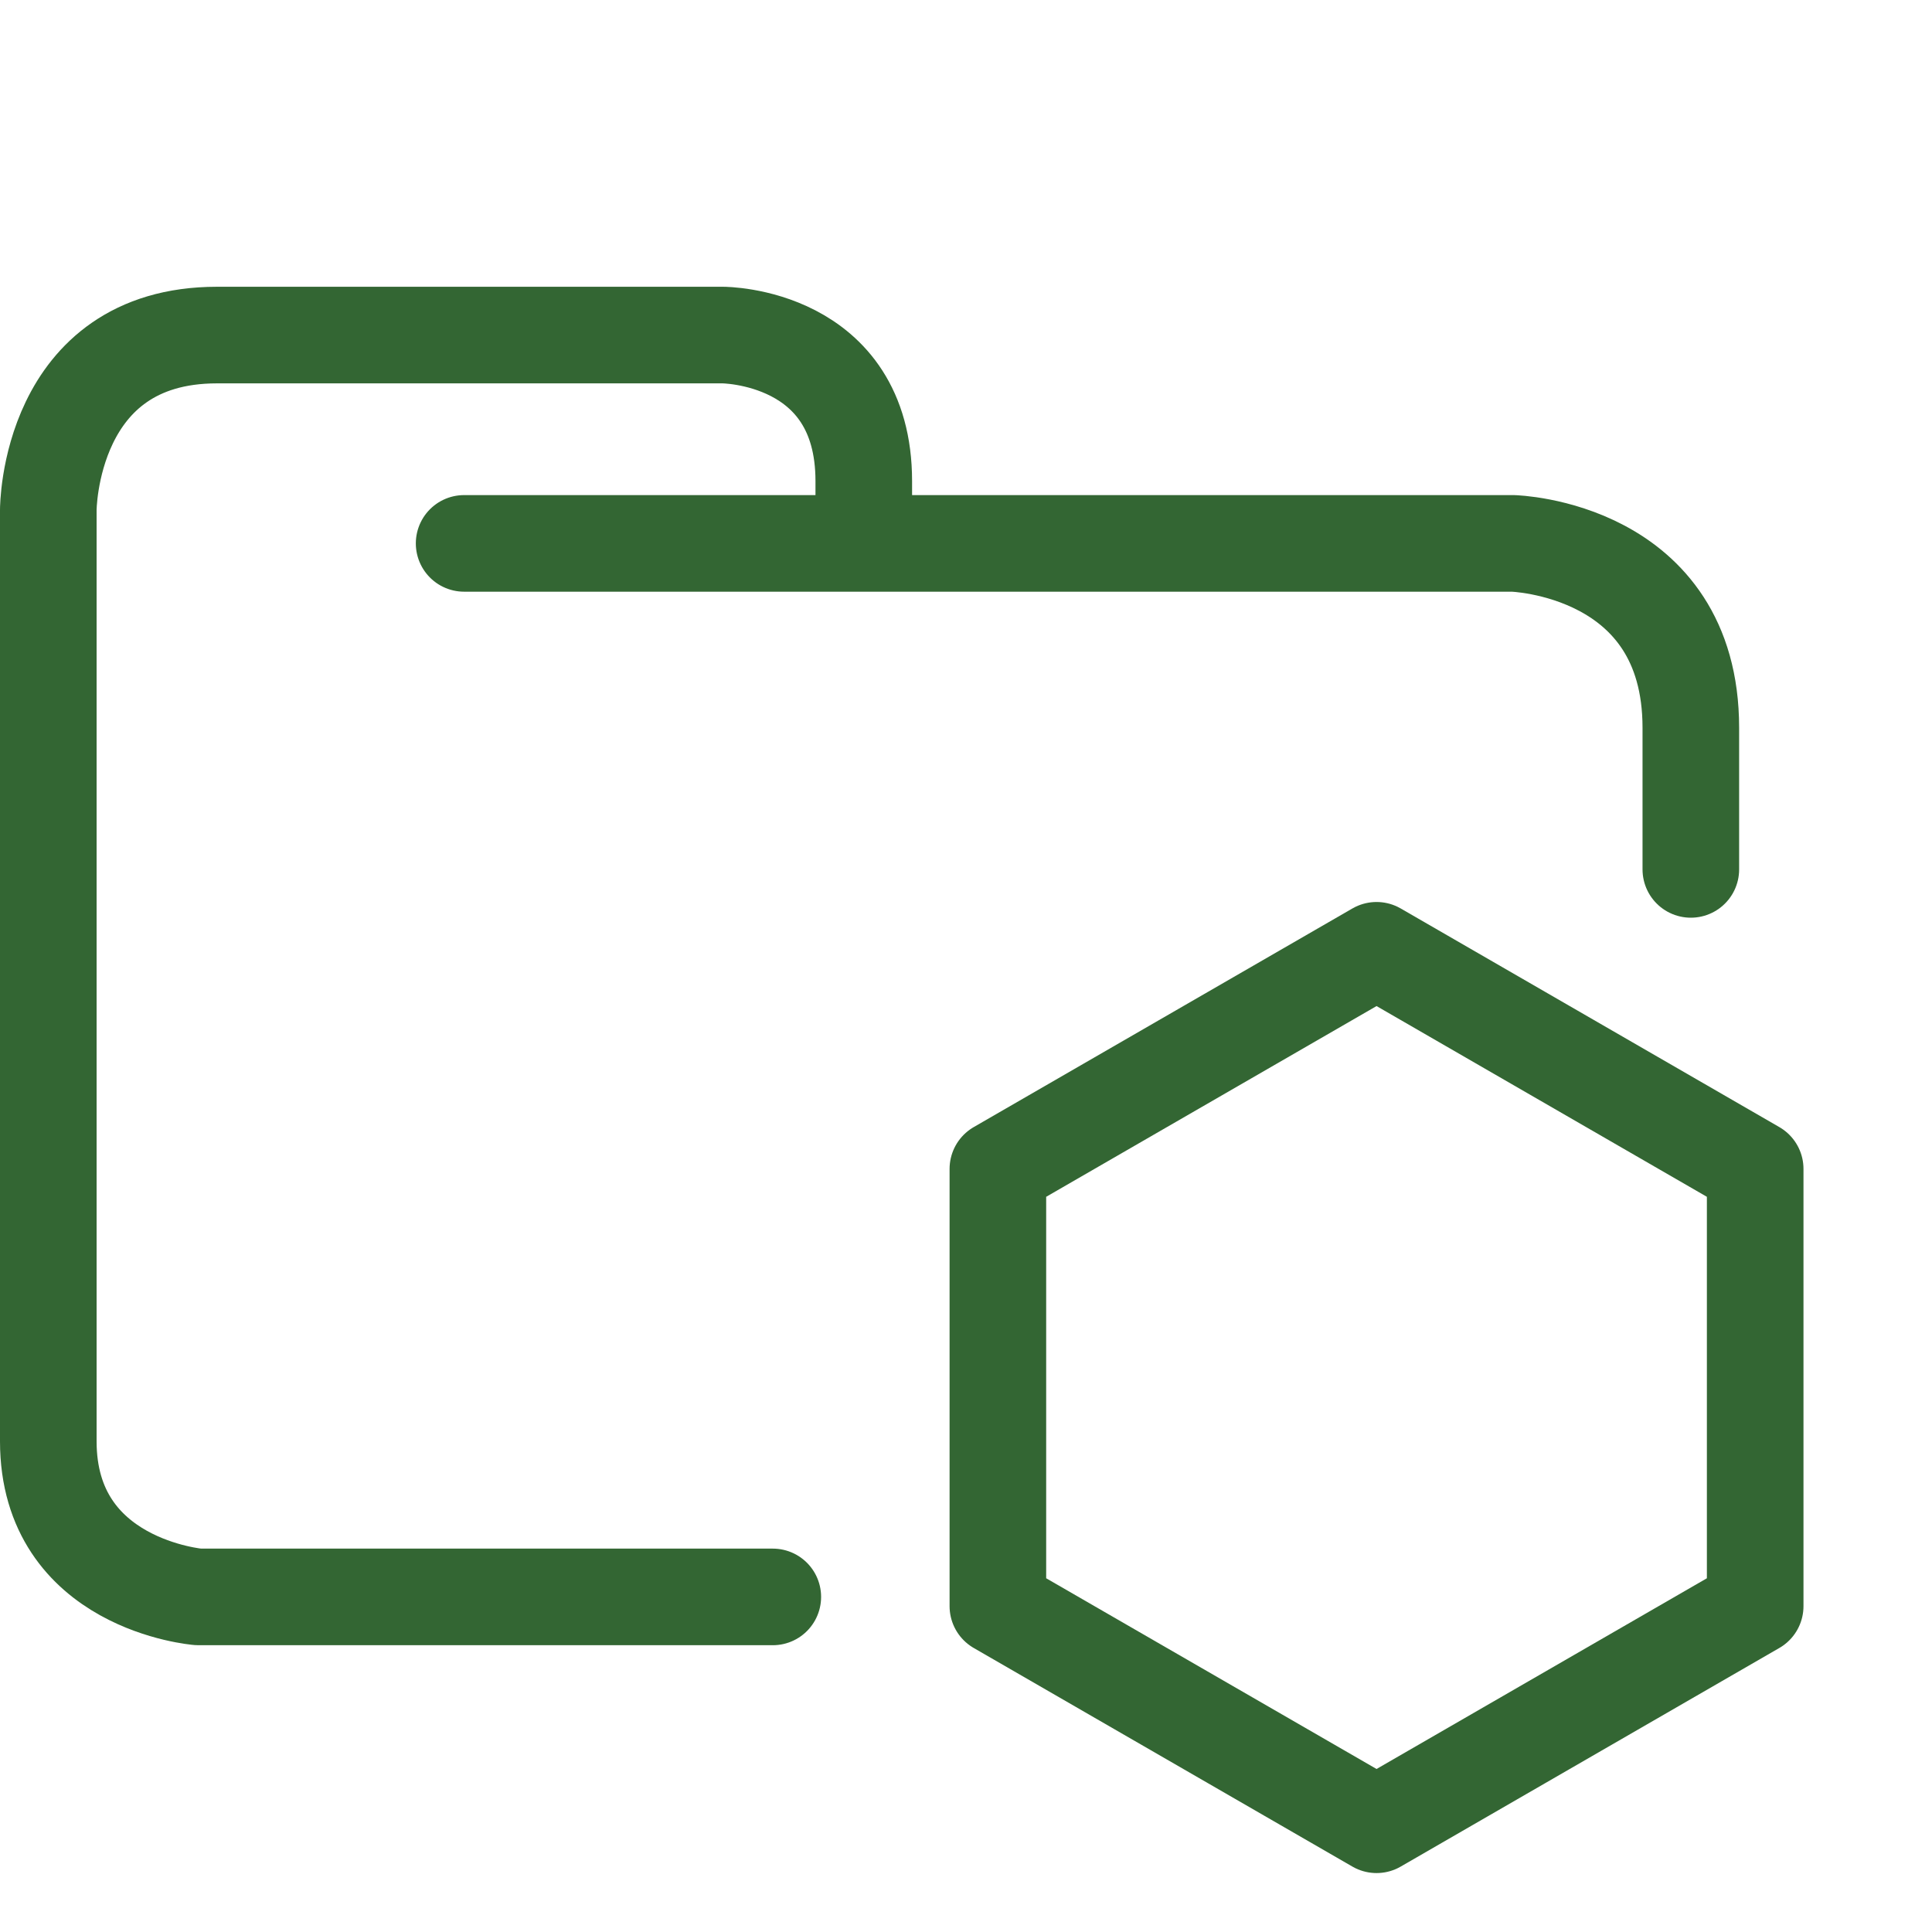
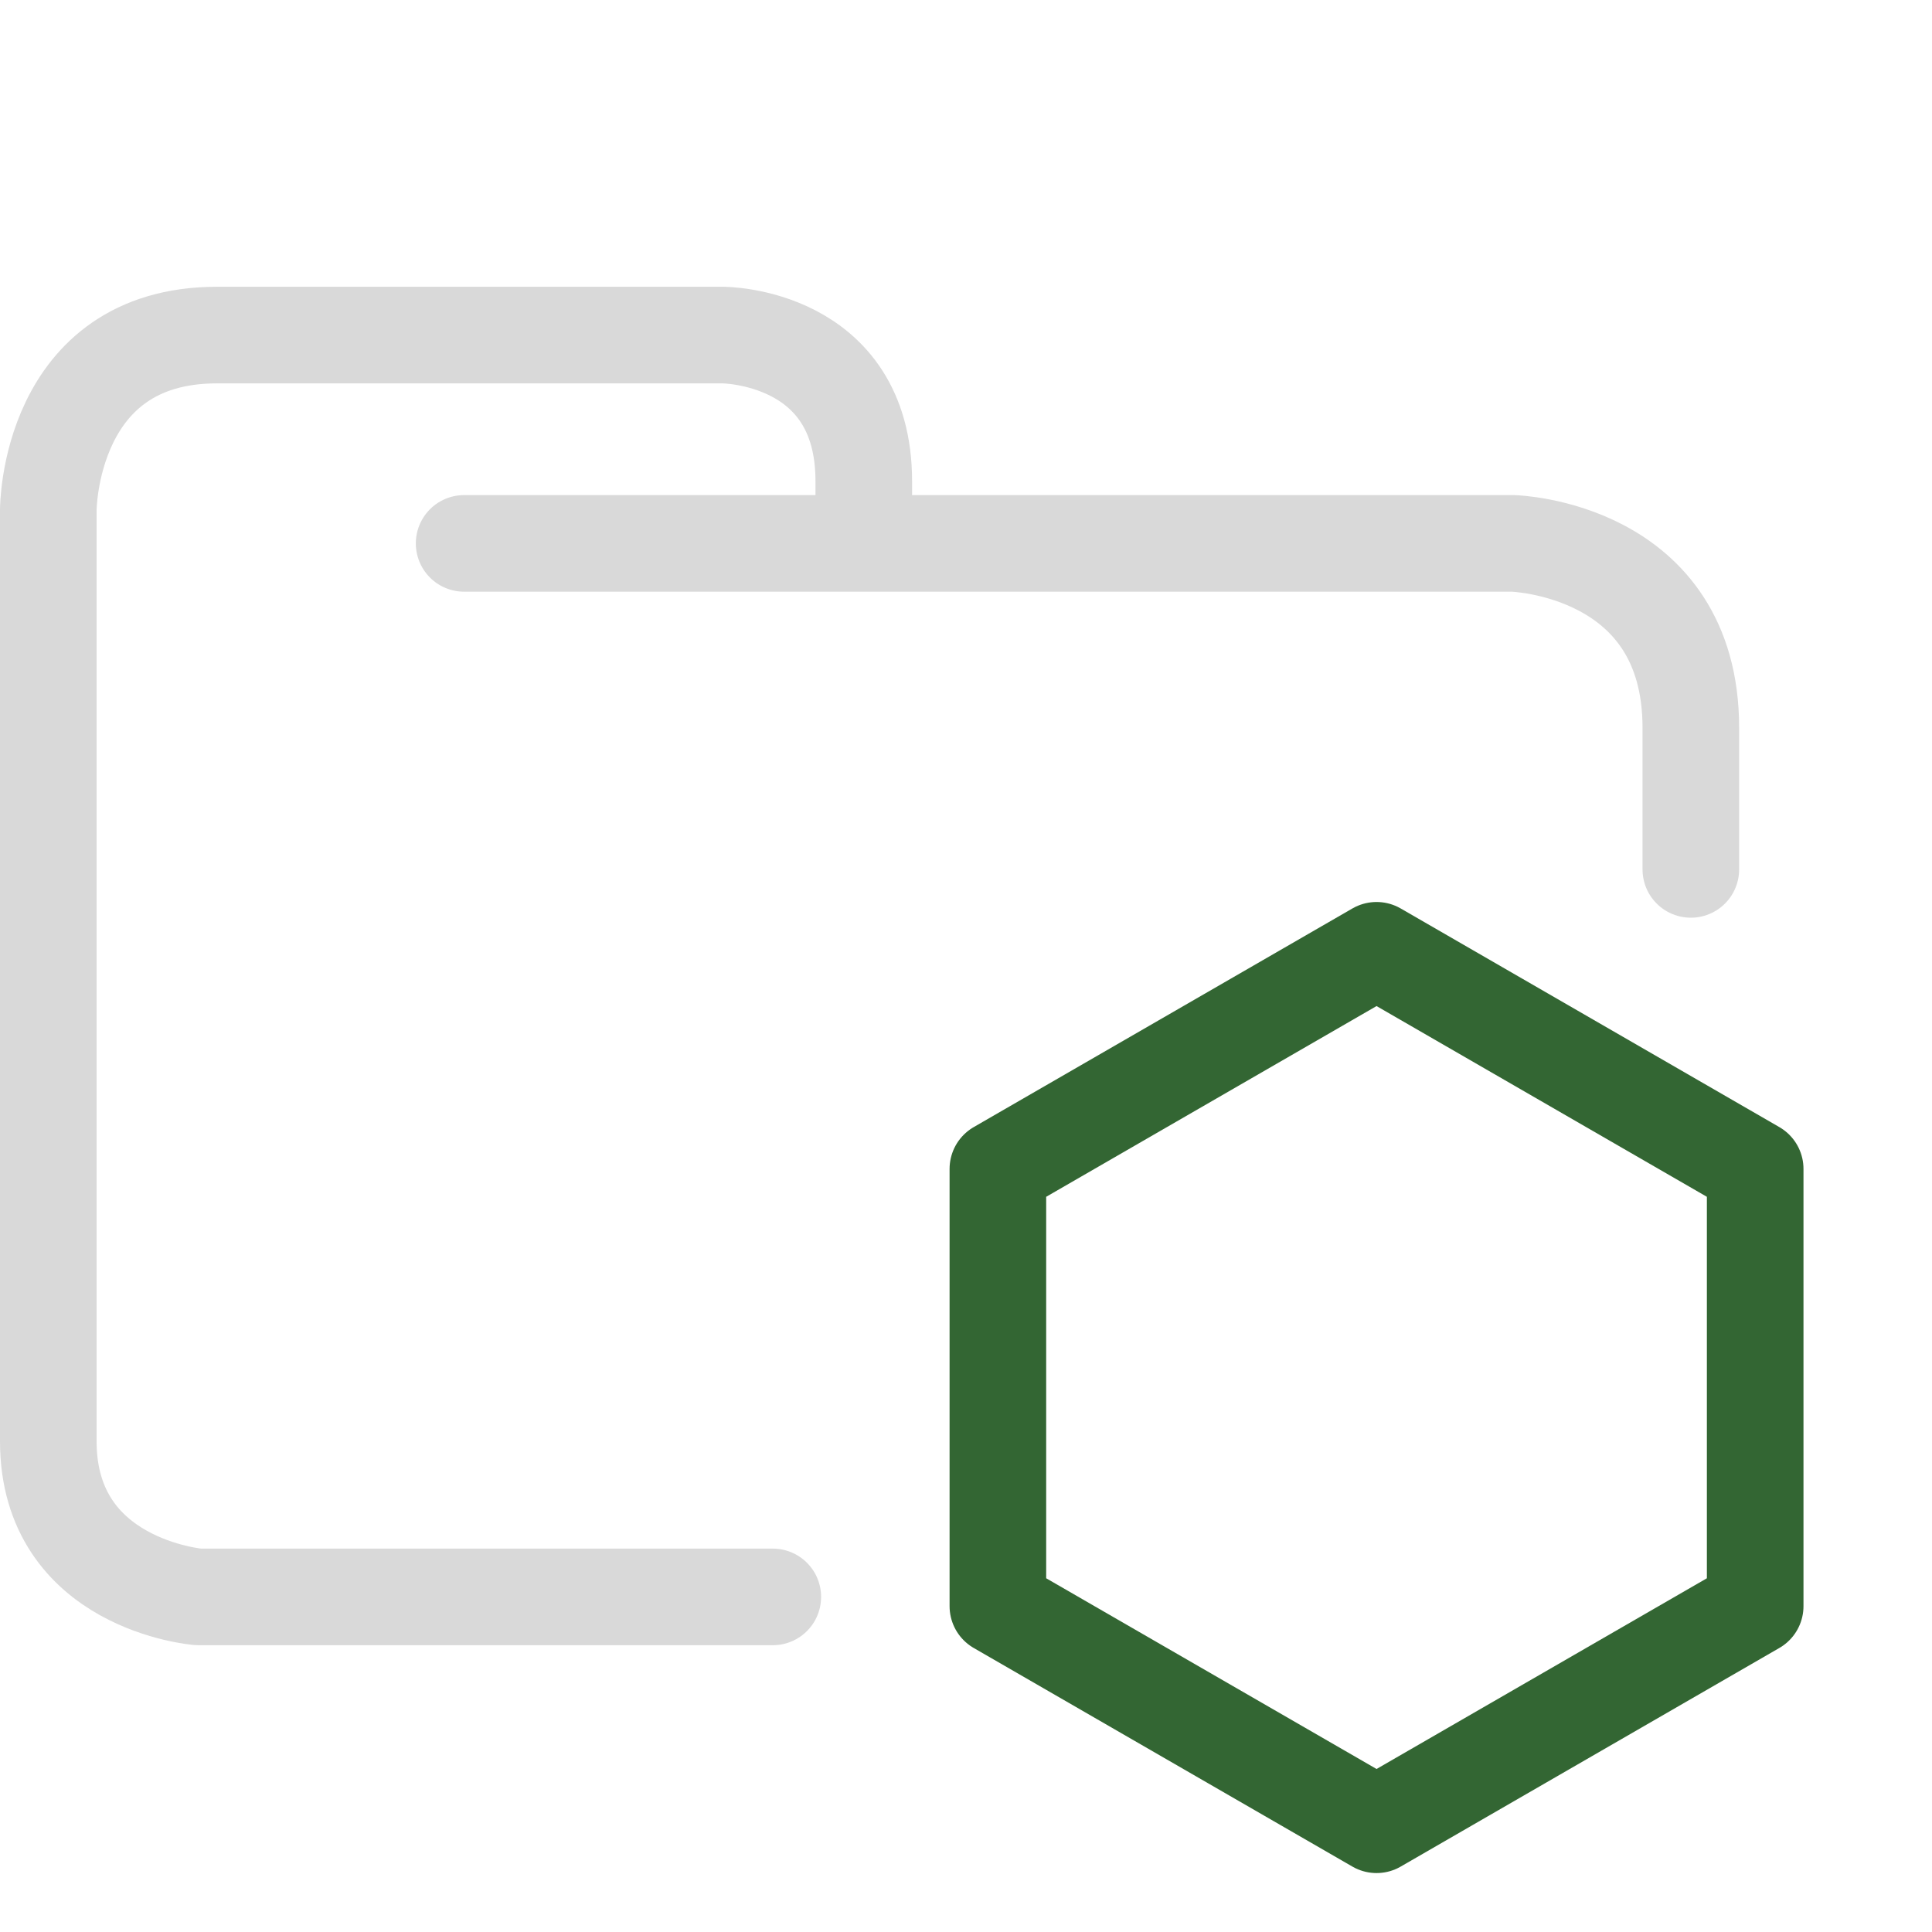
<svg xmlns="http://www.w3.org/2000/svg" width="100" height="100">
-   <g fill="none" stroke="#363" stroke-linecap="round" stroke-linejoin="round" paint-order="fill markers stroke">
-     <path stroke-width="5" d="M24.023 28.126H78.31s9.207.248 9.207 9.543V45M40 82.656H10.272S2.5 82.036 2.5 74.601V26.39s0-9.047 8.729-9.047h26.186s7.294 0 7.294 7.56v2.974" />
-     <path stroke-width="5" d="M90.848 83.134 71.25 94.449 51.65 83.134V60.503l19.6-11.316 19.598 11.316z" />
+   <g fill="none" stroke-linecap="round" stroke-linejoin="round" paint-order="fill markers stroke">
+     <path stroke="#d9d9d9" stroke-width="5" d="M24.023 28.126H78.31s9.207.248 9.207 9.543V45M40 82.656H10.272S2.5 82.036 2.5 74.601V26.39s0-9.047 8.729-9.047h26.186s7.294 0 7.294 7.56v2.974" />
+     <path stroke="#363" stroke-width="5" d="M90.848 83.134 71.25 94.449 51.65 83.134V60.503l19.6-11.316 19.598 11.316z" />
  </g>
</svg>
